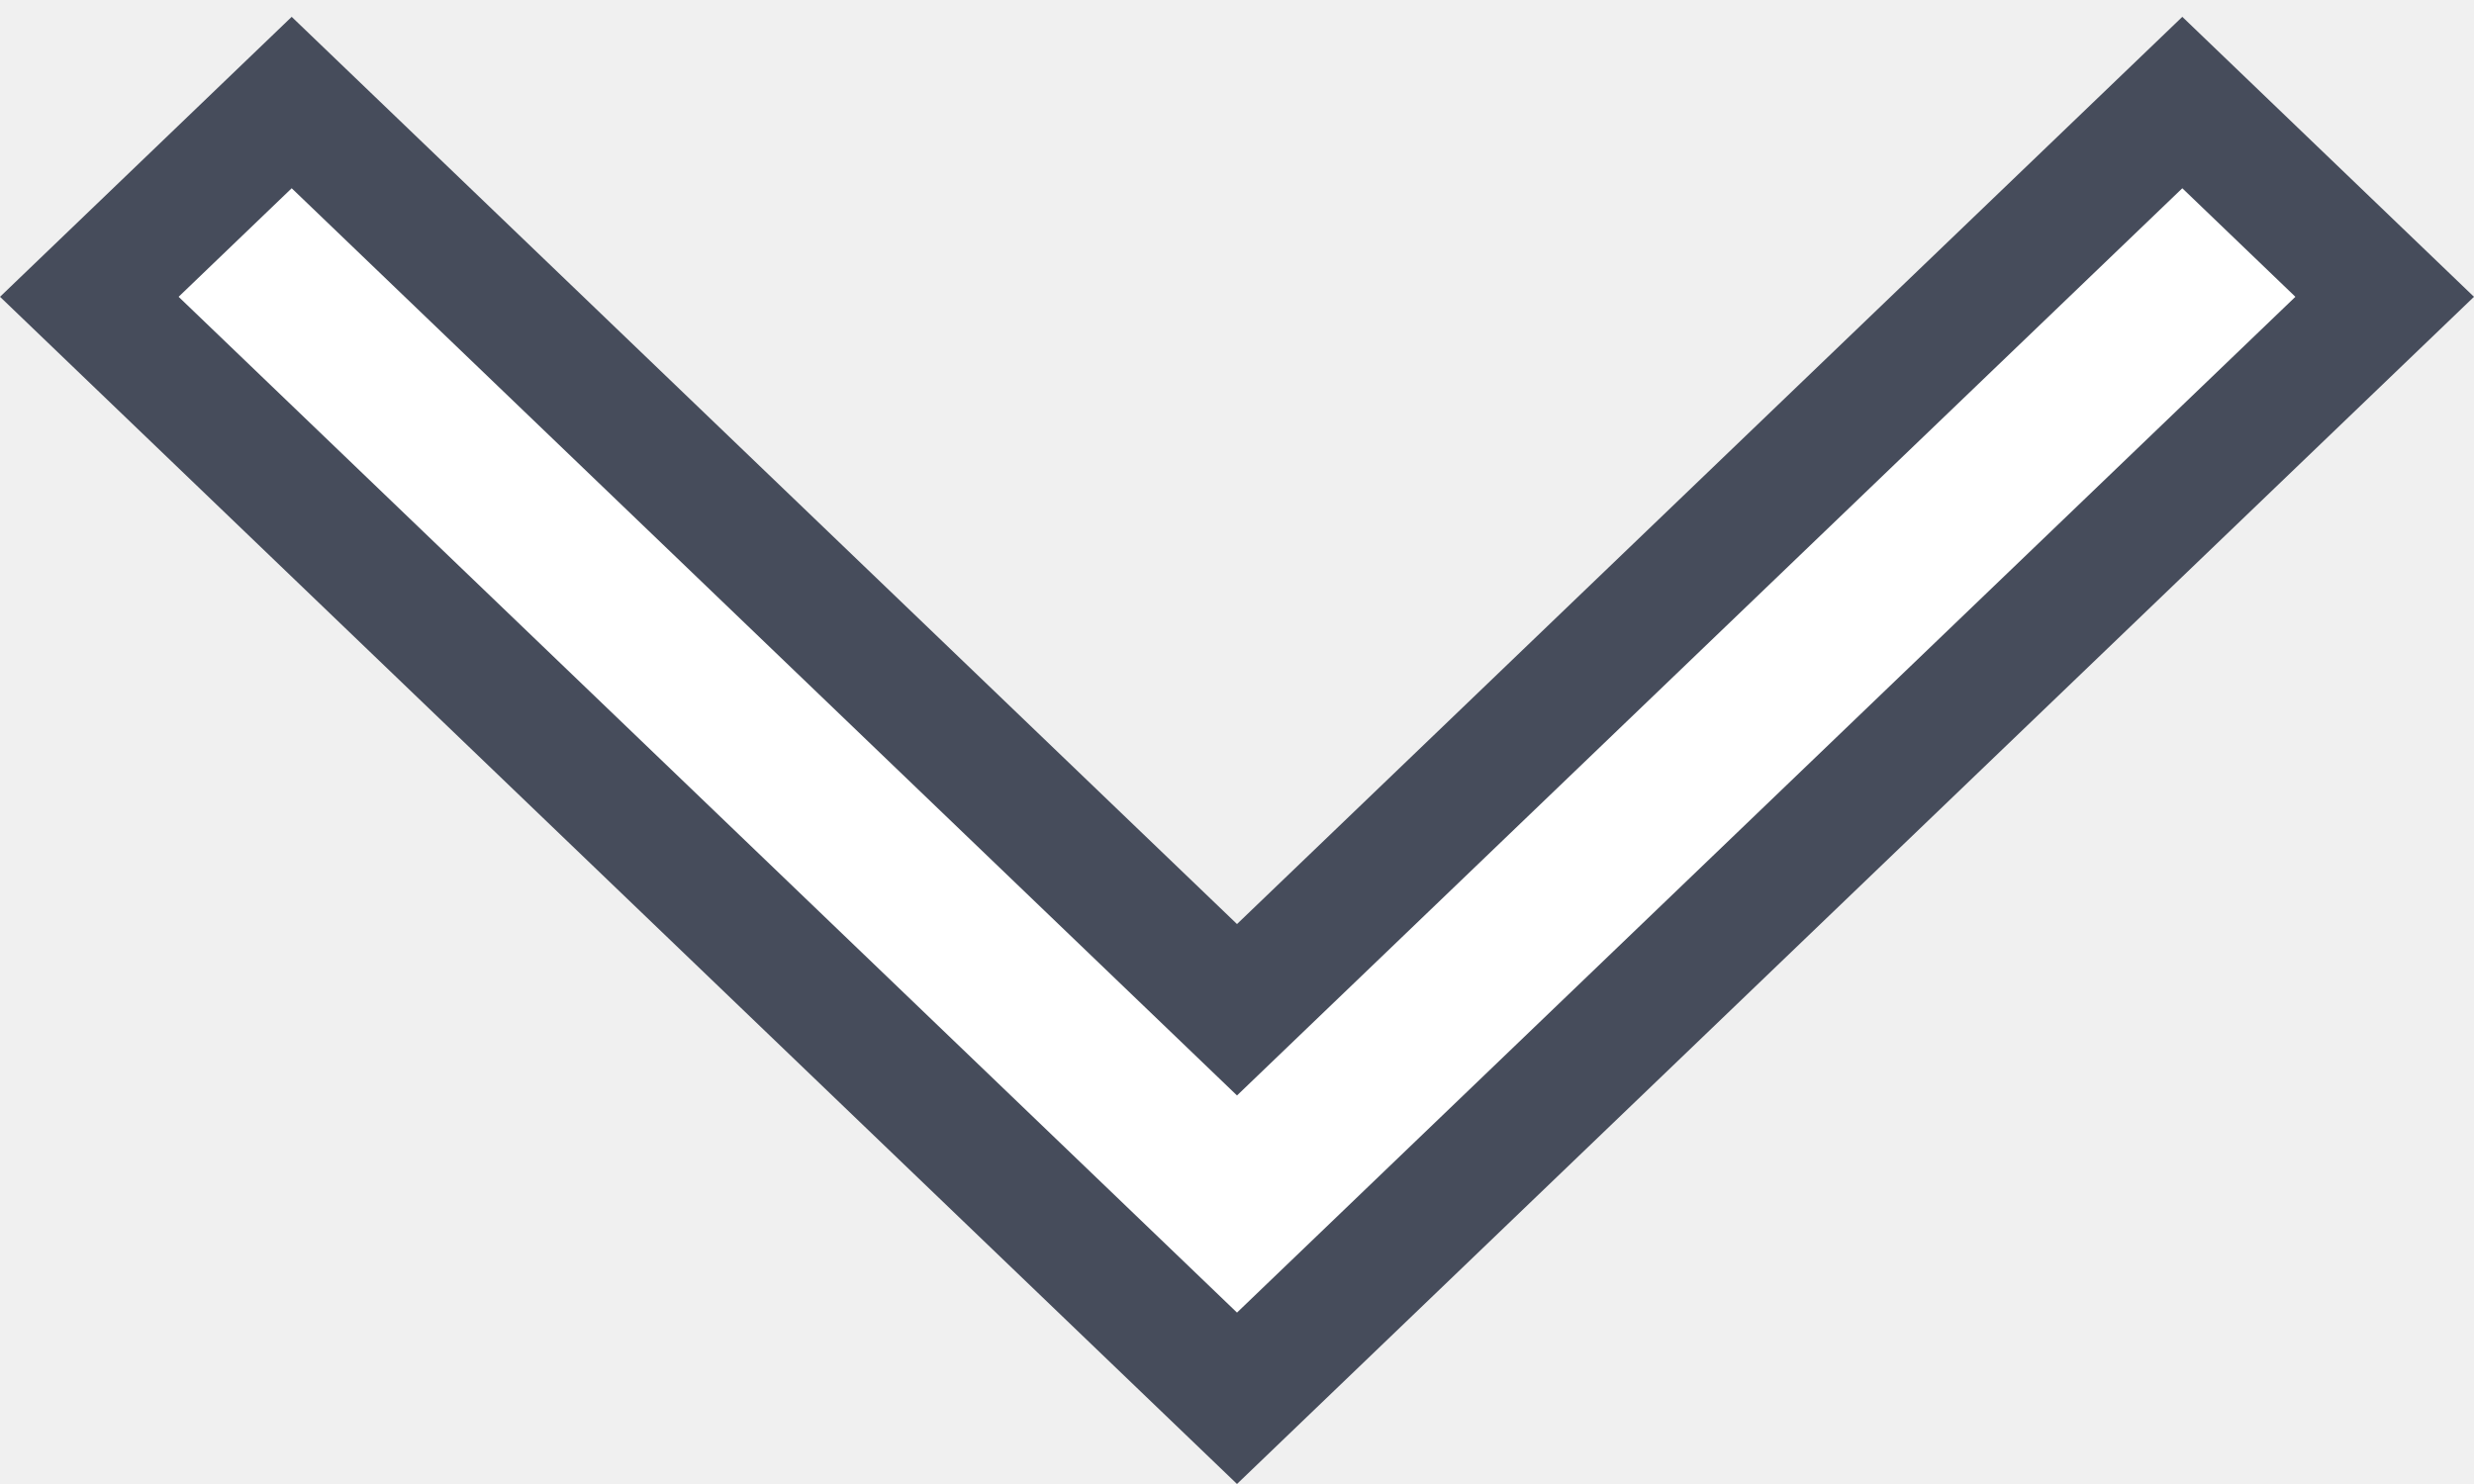
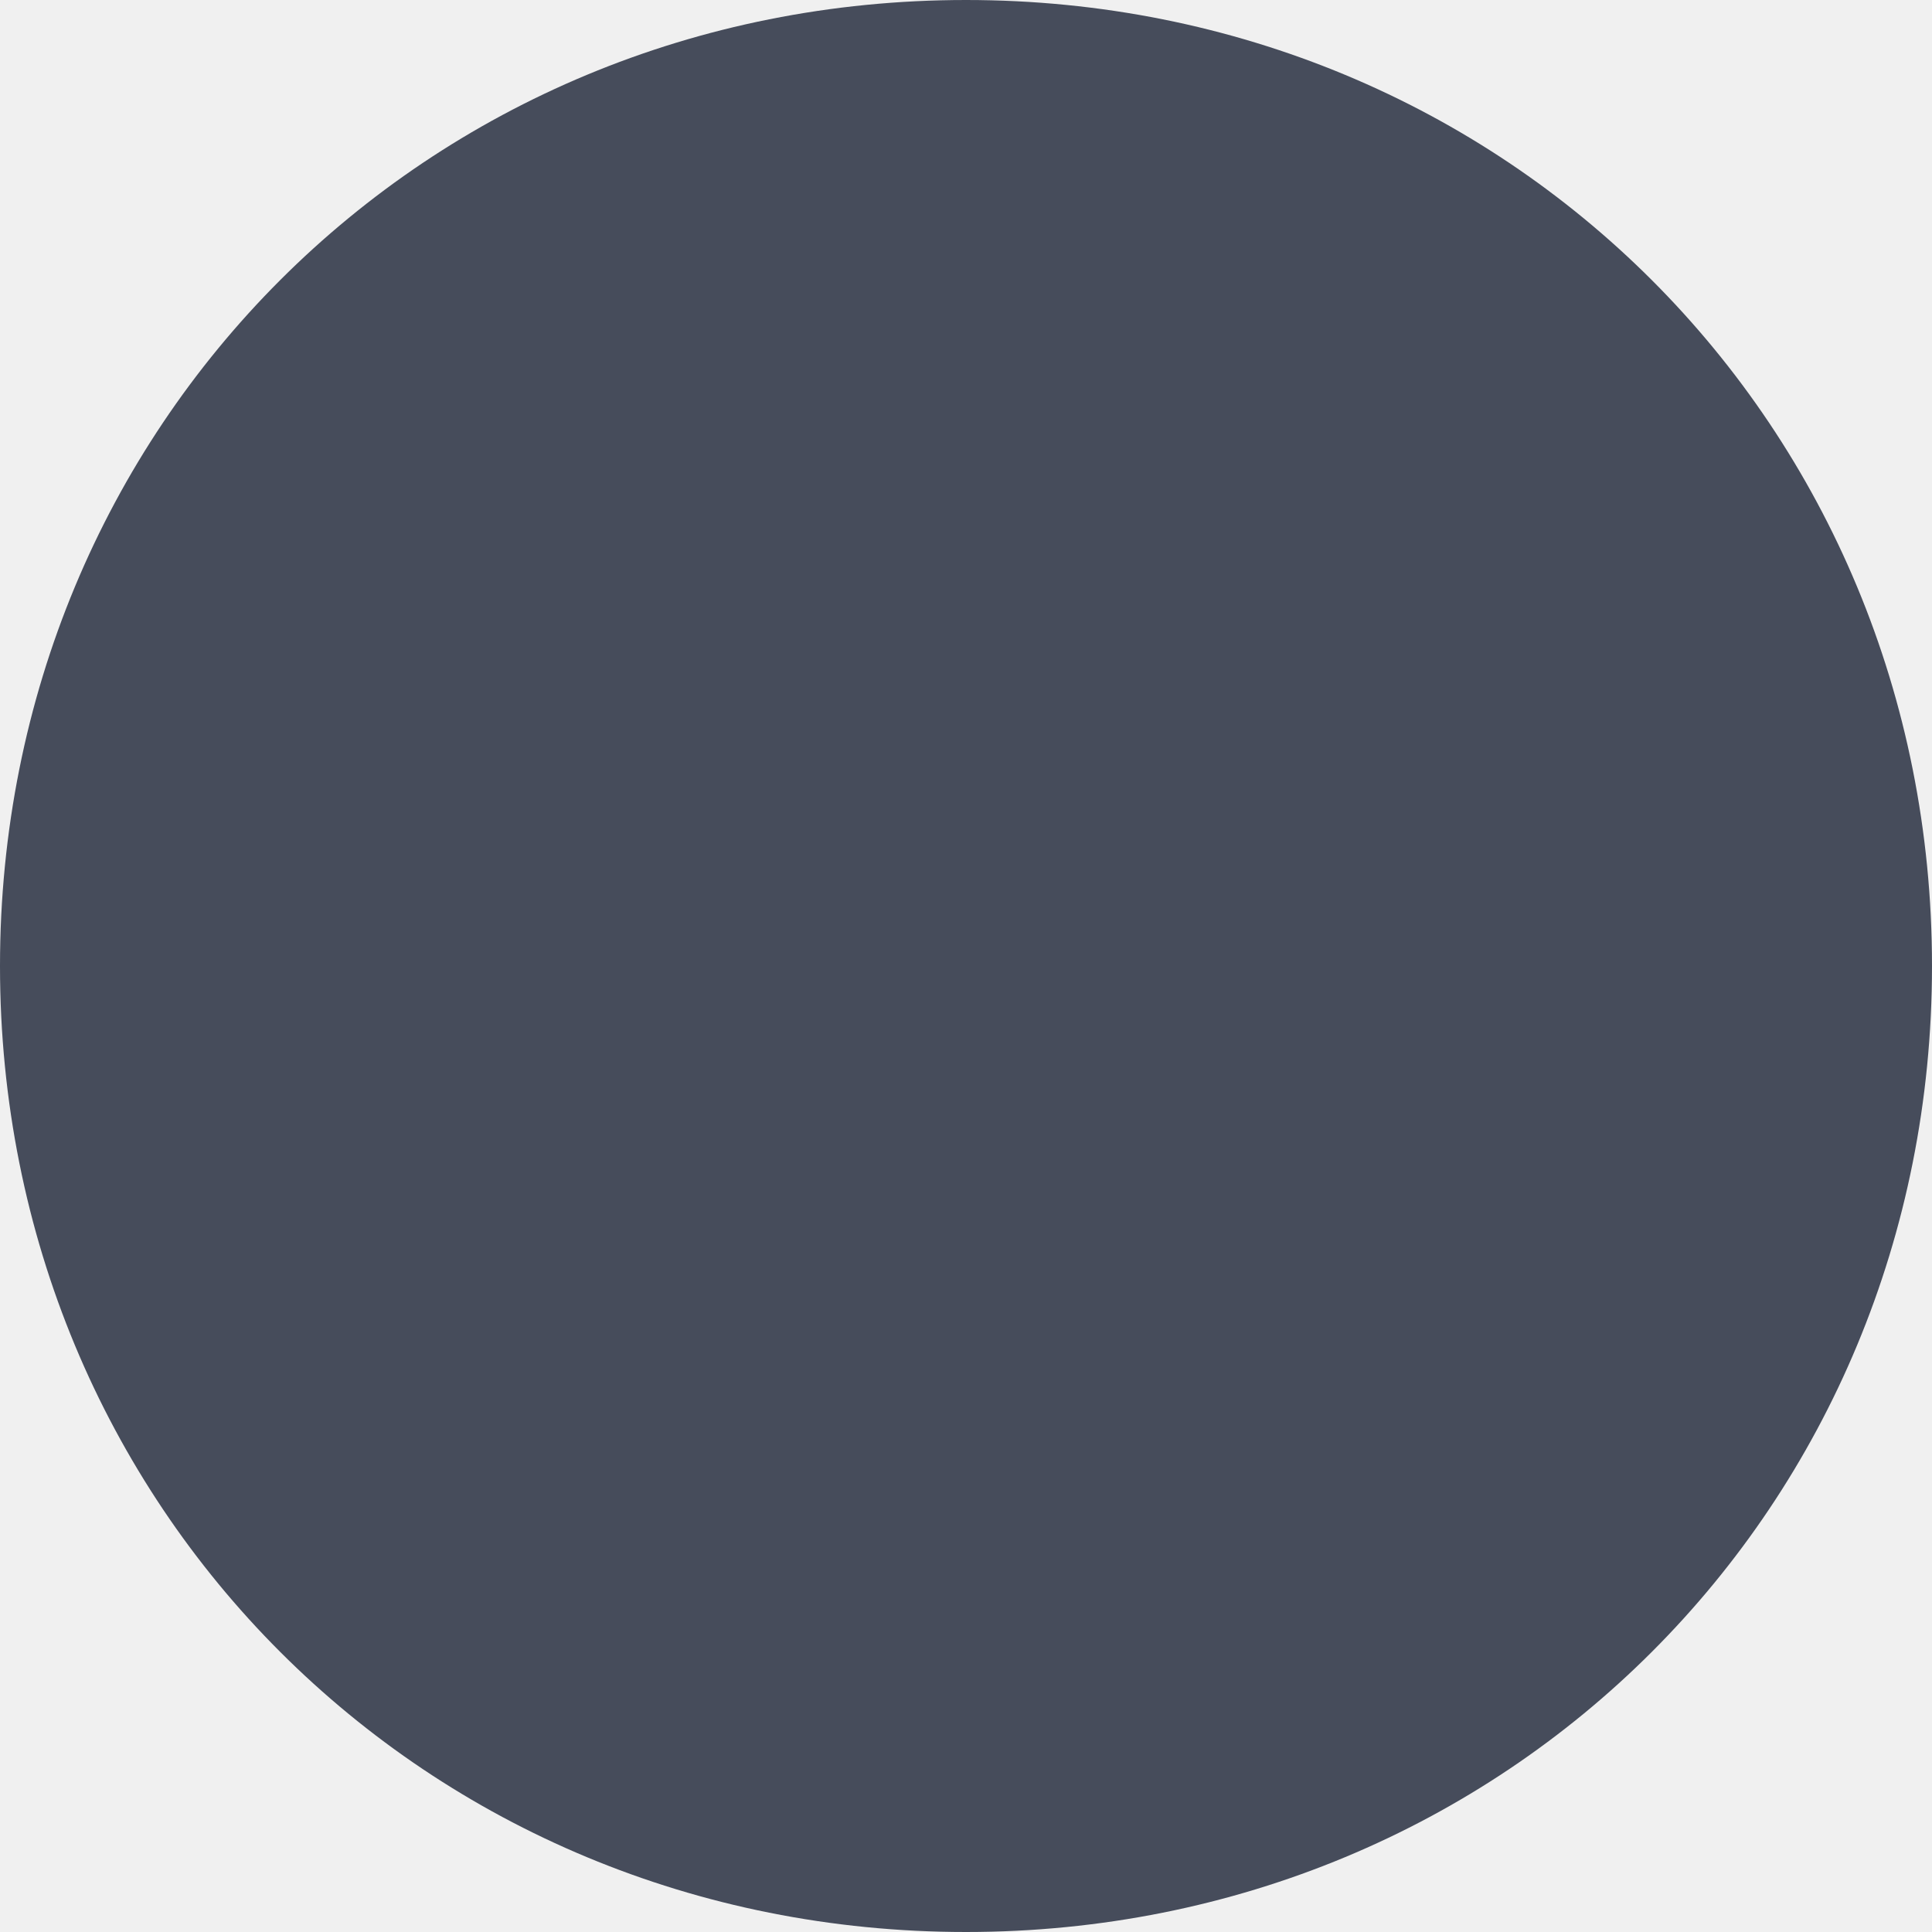
- <svg xmlns="http://www.w3.org/2000/svg" version="1.1" width="20px" height="12px">
-   <defs>
-     <mask fill="white" id="clip9">
-       <path d="M 20 2.4  L 17.642 0.136  L 10 7.472  L 2.358 0.136  L 0 2.4  L 10 12  L 20 2.4  Z " fill-rule="evenodd" />
-     </mask>
-   </defs>
-   <g transform="matrix(1 0 0 1 -830 -1278 )">
-     <path d="M 20 2.4  L 17.642 0.136  L 10 7.472  L 2.358 0.136  L 0 2.4  L 10 12  L 20 2.4  Z " fill-rule="nonzero" fill="#ffffff" stroke="none" transform="matrix(1 0 0 1 830 1278 )" />
-     <path d="M 20 2.4  L 17.642 0.136  L 10 7.472  L 2.358 0.136  L 0 2.4  L 10 12  L 20 2.4  Z " stroke-width="2" stroke="#464c5b" fill="none" transform="matrix(1 0 0 1 830 1278 )" mask="url(#clip9)" />
+ <svg xmlns="http://www.w3.org/2000/svg" version="1.1" width="30px" height="30px">
+   <g transform="matrix(1 0 0 1 -825 -1268 )">
+     <path d="M 840 1268  C 848.4 1268  855 1274.6  855 1283  C 855 1291.4  848.4 1298  840 1298  C 831.6 1298  825 1291.4  825 1283  C 825 1274.6  831.6 1268  840 1268  Z " fill-rule="nonzero" fill="#464c5b" stroke="none" />
  </g>
</svg>
